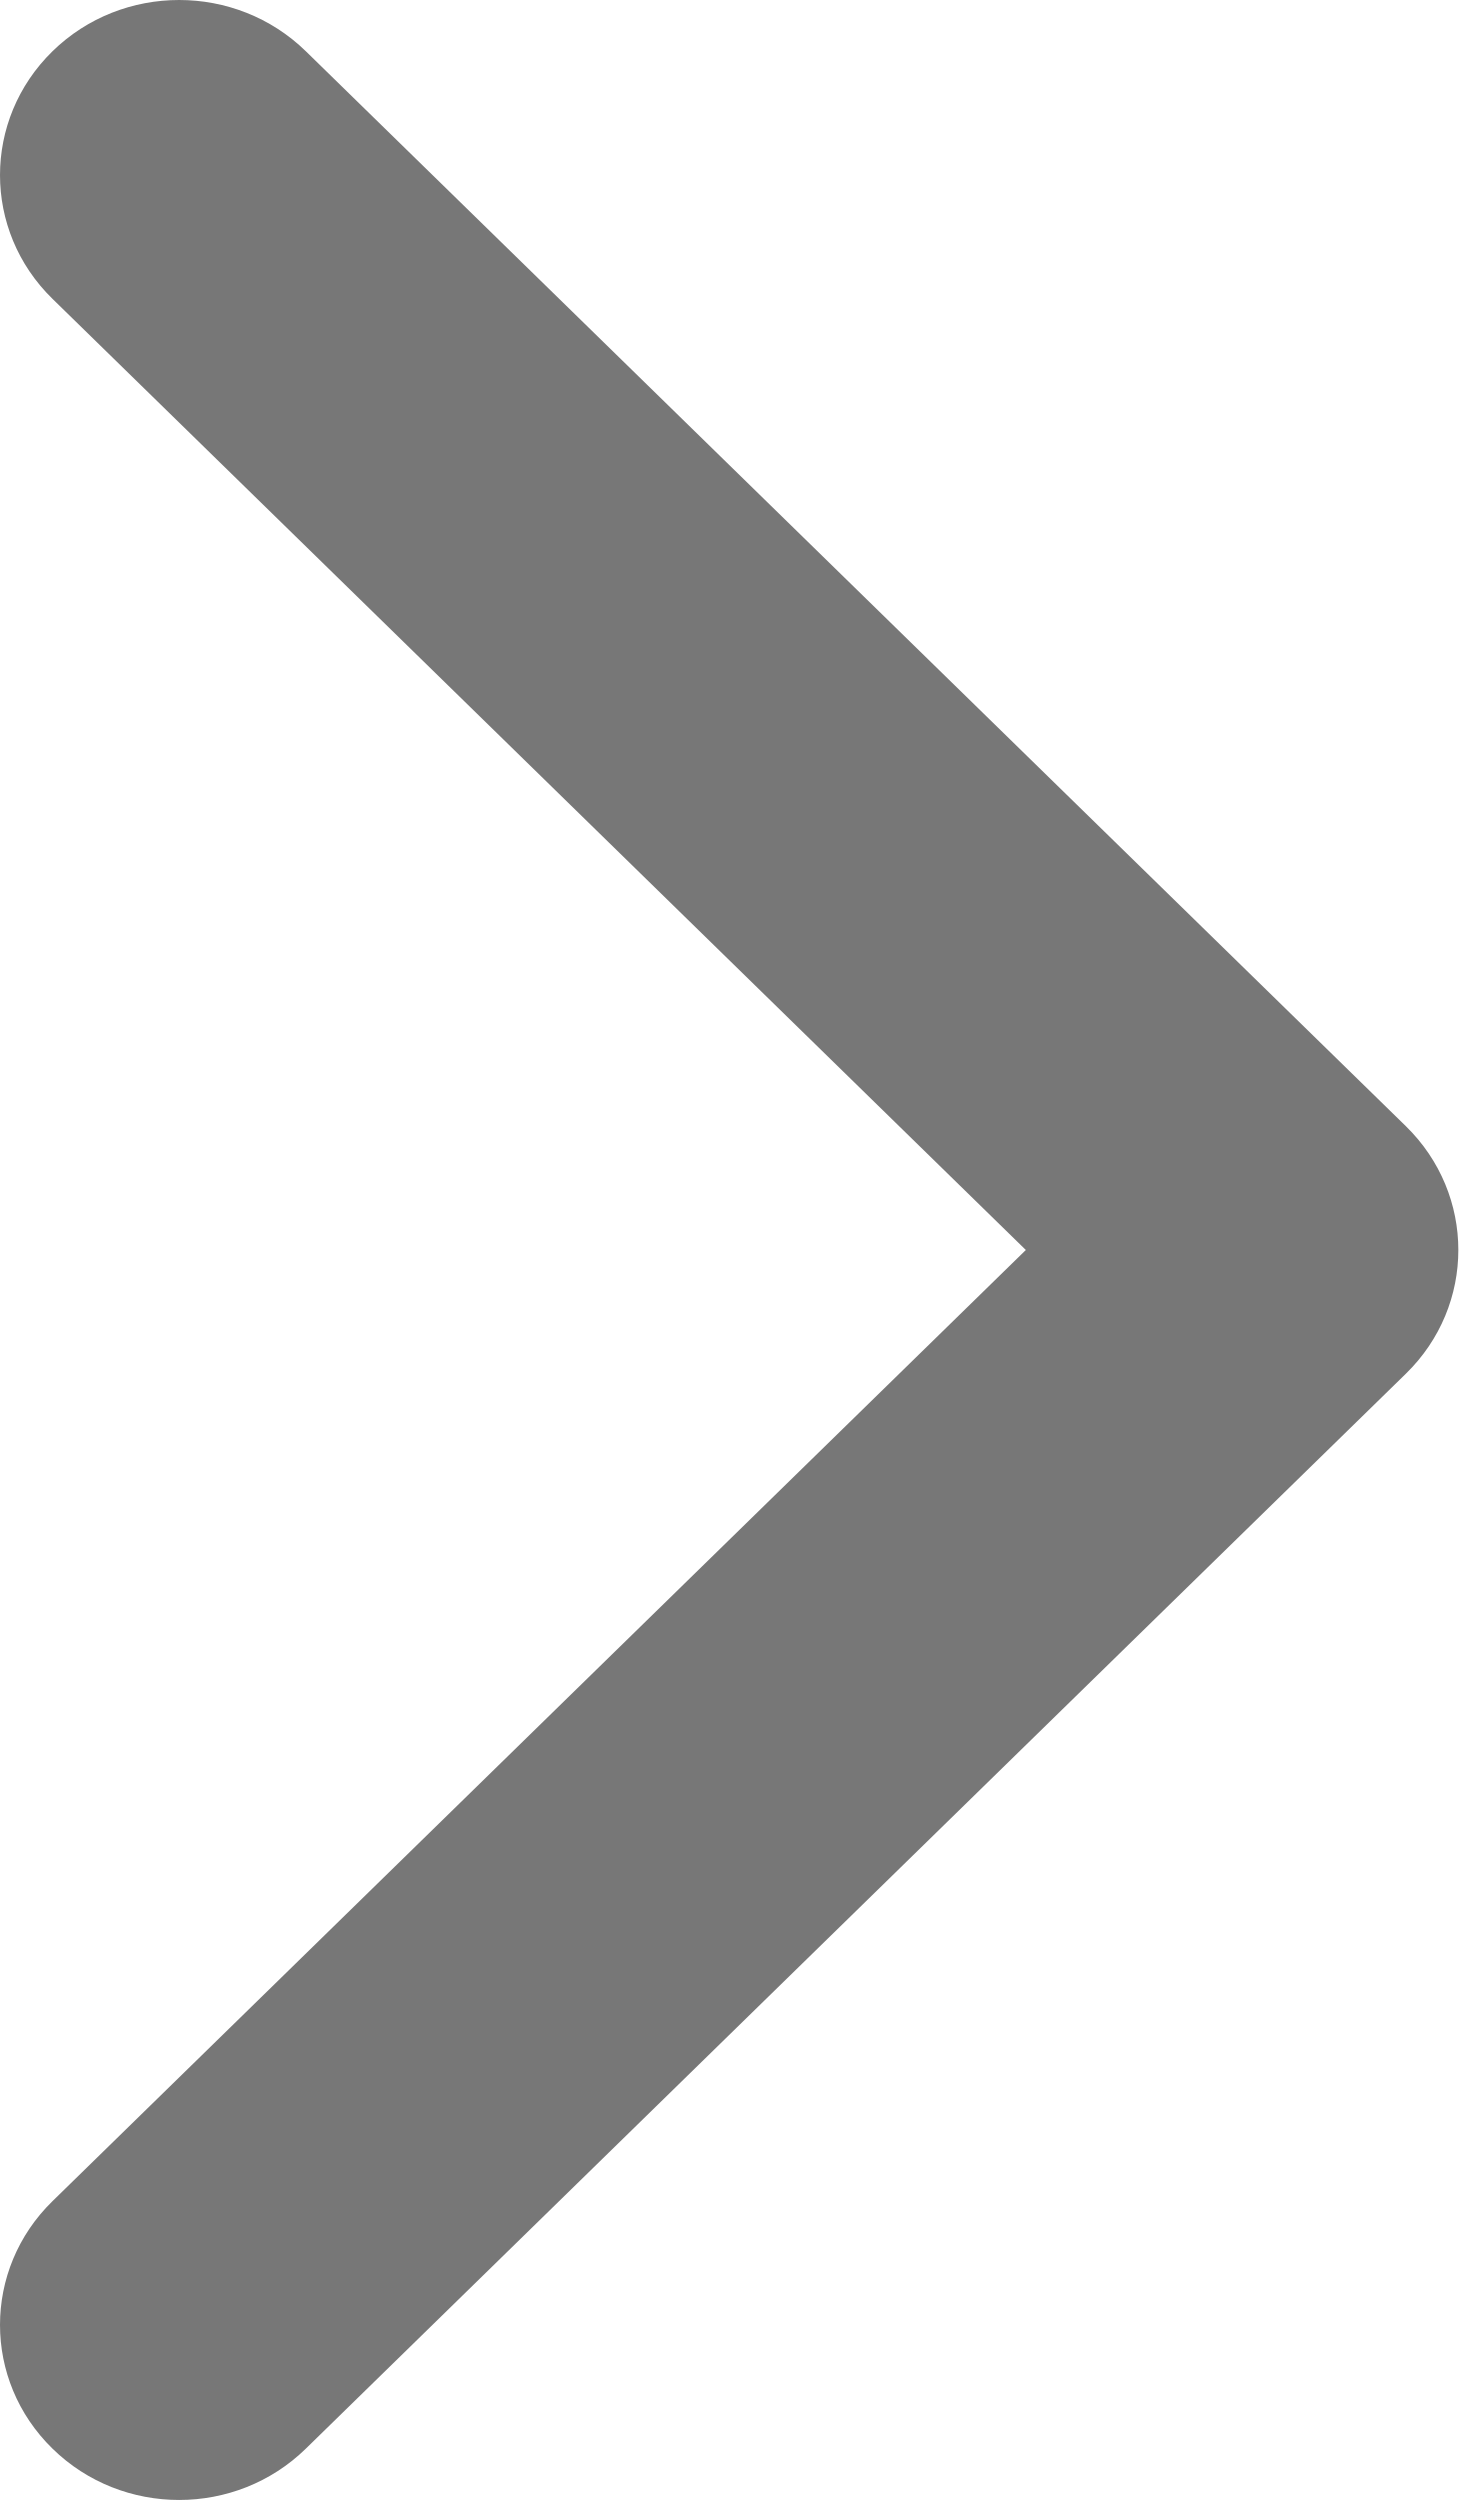
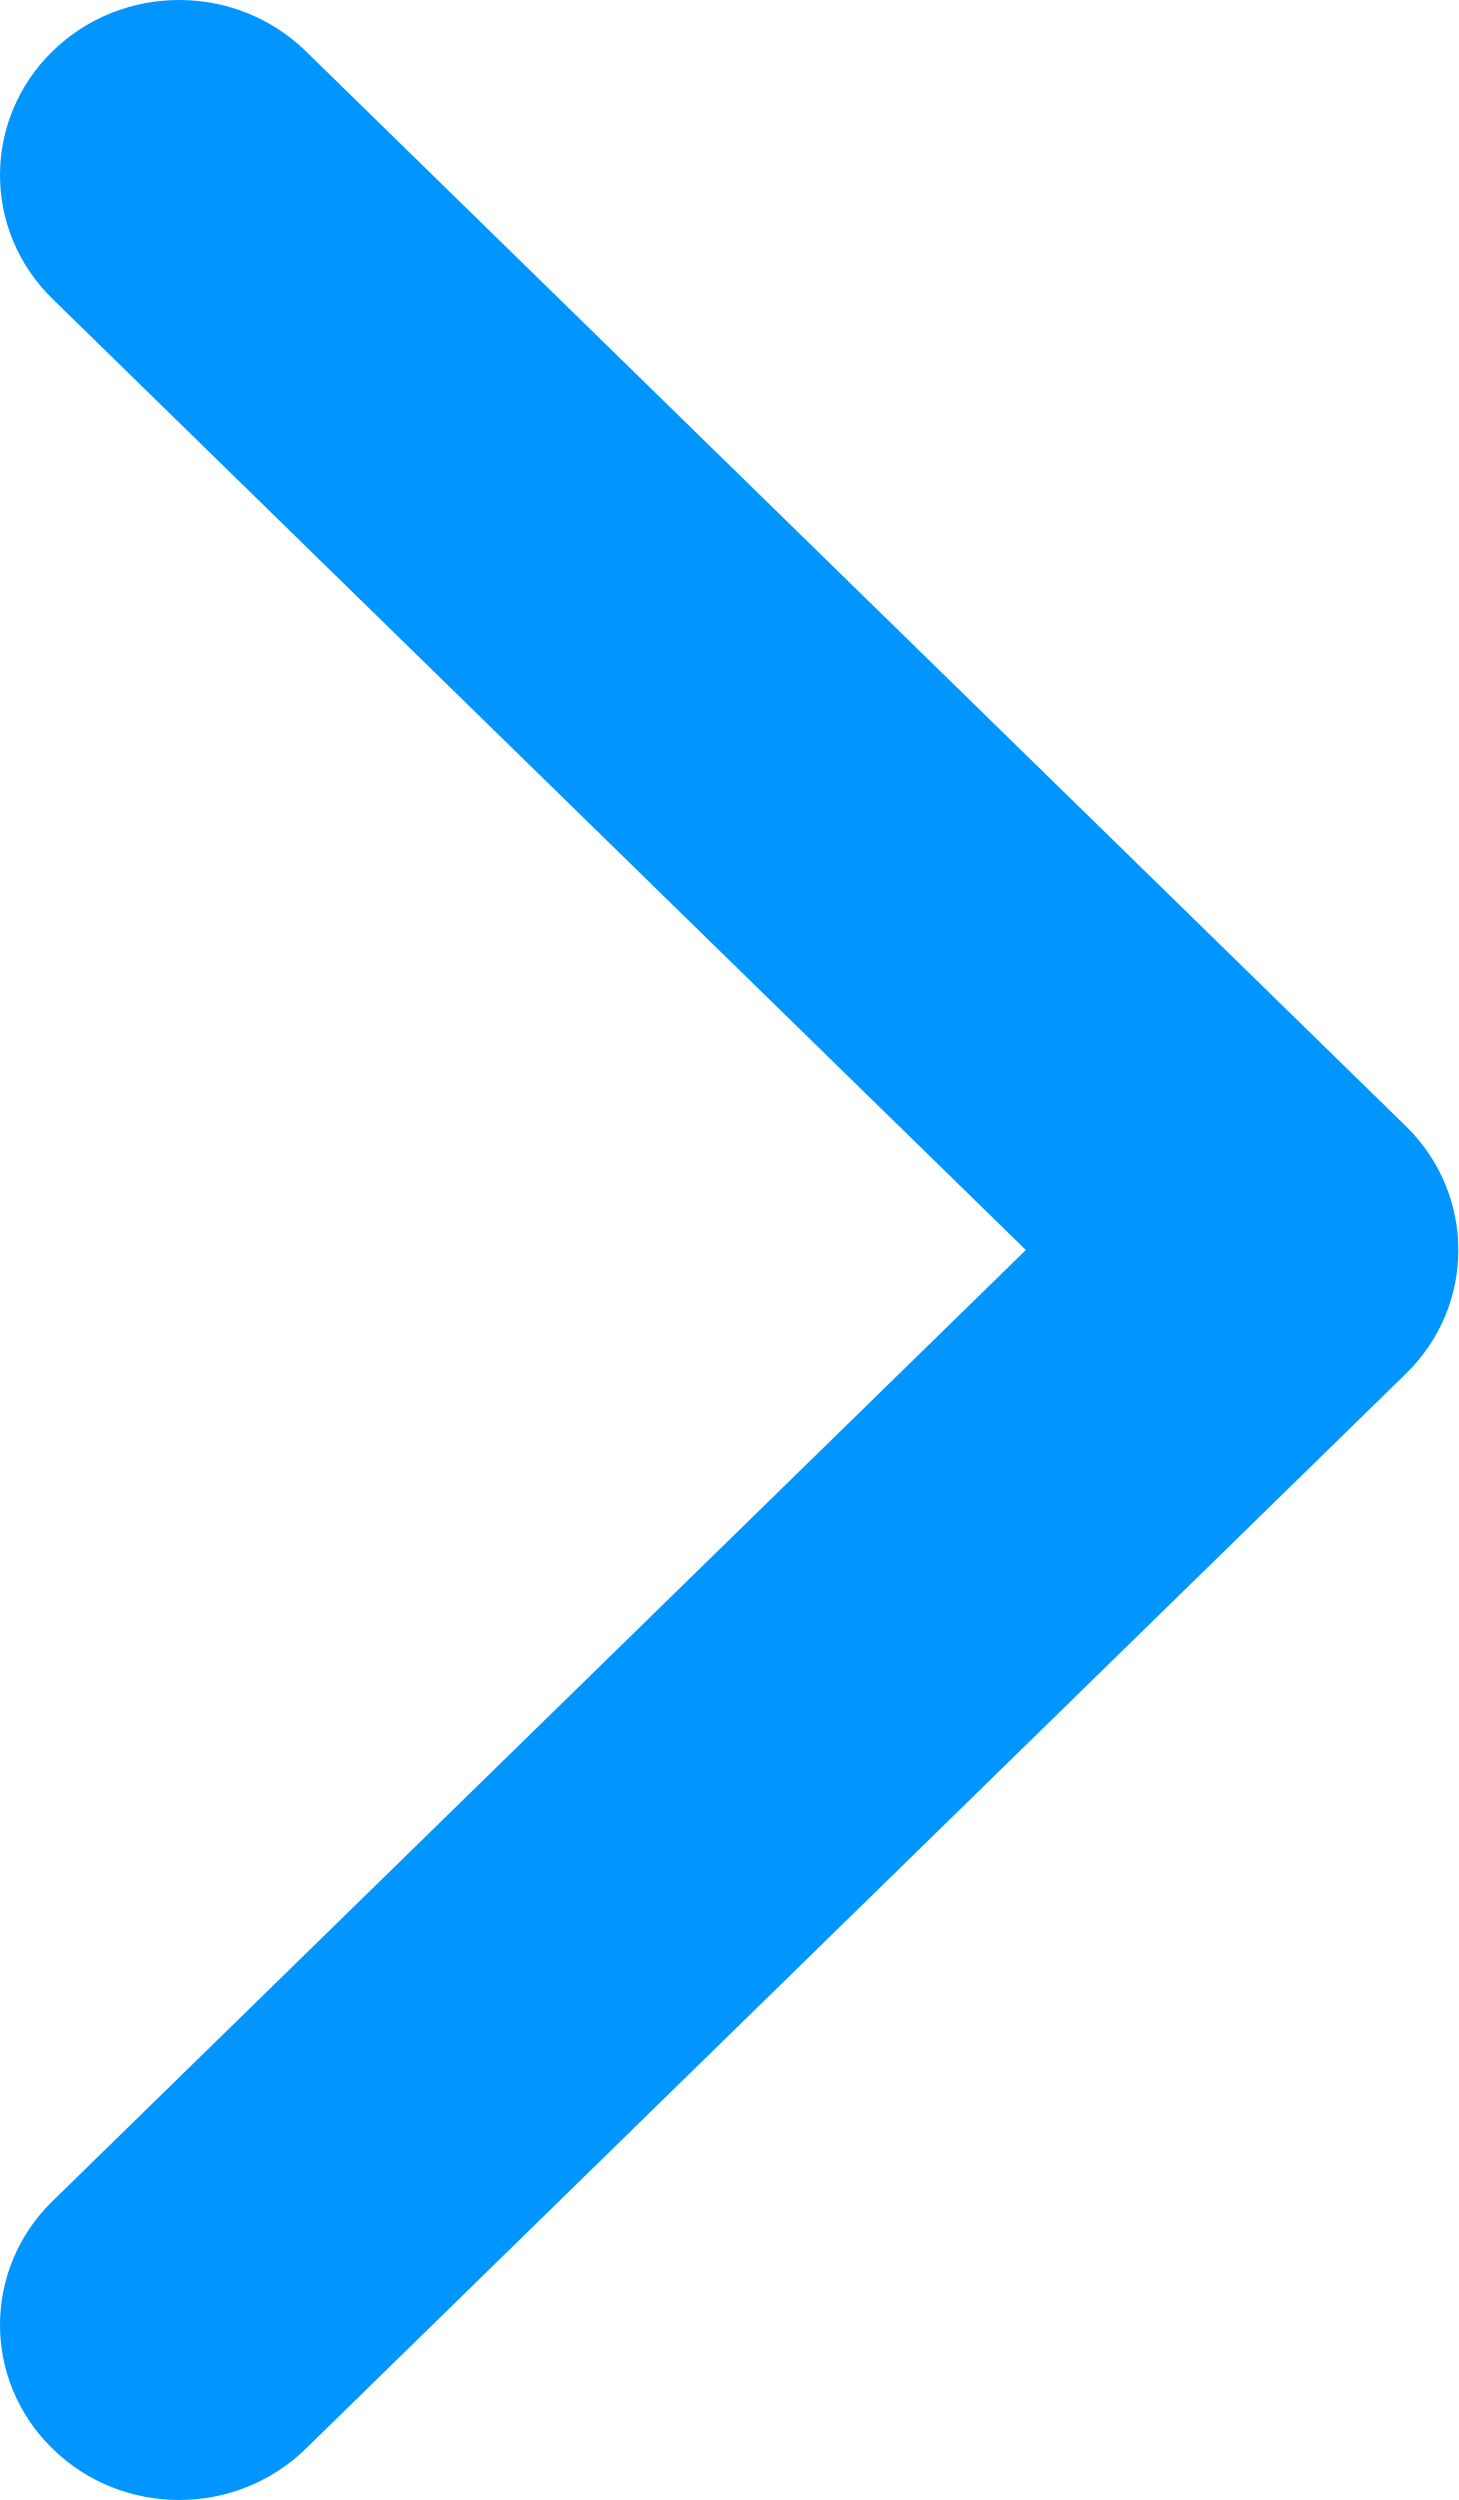
<svg xmlns="http://www.w3.org/2000/svg" width="14" height="24" viewBox="0 0 14 24" fill="none">
-   <path fill-rule="evenodd" clip-rule="evenodd" d="M13.496 13.188L2.936 23.507C2.264 24.164 1.175 24.164 0.504 23.507C-0.168 22.851 -0.168 21.787 0.504 21.131L9.848 12L0.504 2.869C-0.168 2.213 -0.168 1.149 0.504 0.492C1.175 -0.164 2.264 -0.164 2.936 0.492L13.497 10.812C13.832 11.14 14 11.57 14 12C14 12.43 13.832 12.86 13.496 13.188Z" fill="#777777" />
+   <path fill-rule="evenodd" clip-rule="evenodd" d="M13.496 13.188L2.936 23.507C2.264 24.164 1.175 24.164 0.504 23.507C-0.168 22.851 -0.168 21.787 0.504 21.131L9.848 12L0.504 2.869C-0.168 2.213 -0.168 1.149 0.504 0.492C1.175 -0.164 2.264 -0.164 2.936 0.492L13.497 10.812C13.832 11.14 14 11.57 14 12C14 12.43 13.832 12.86 13.496 13.188Z" fill="#0095FF" />
</svg>
